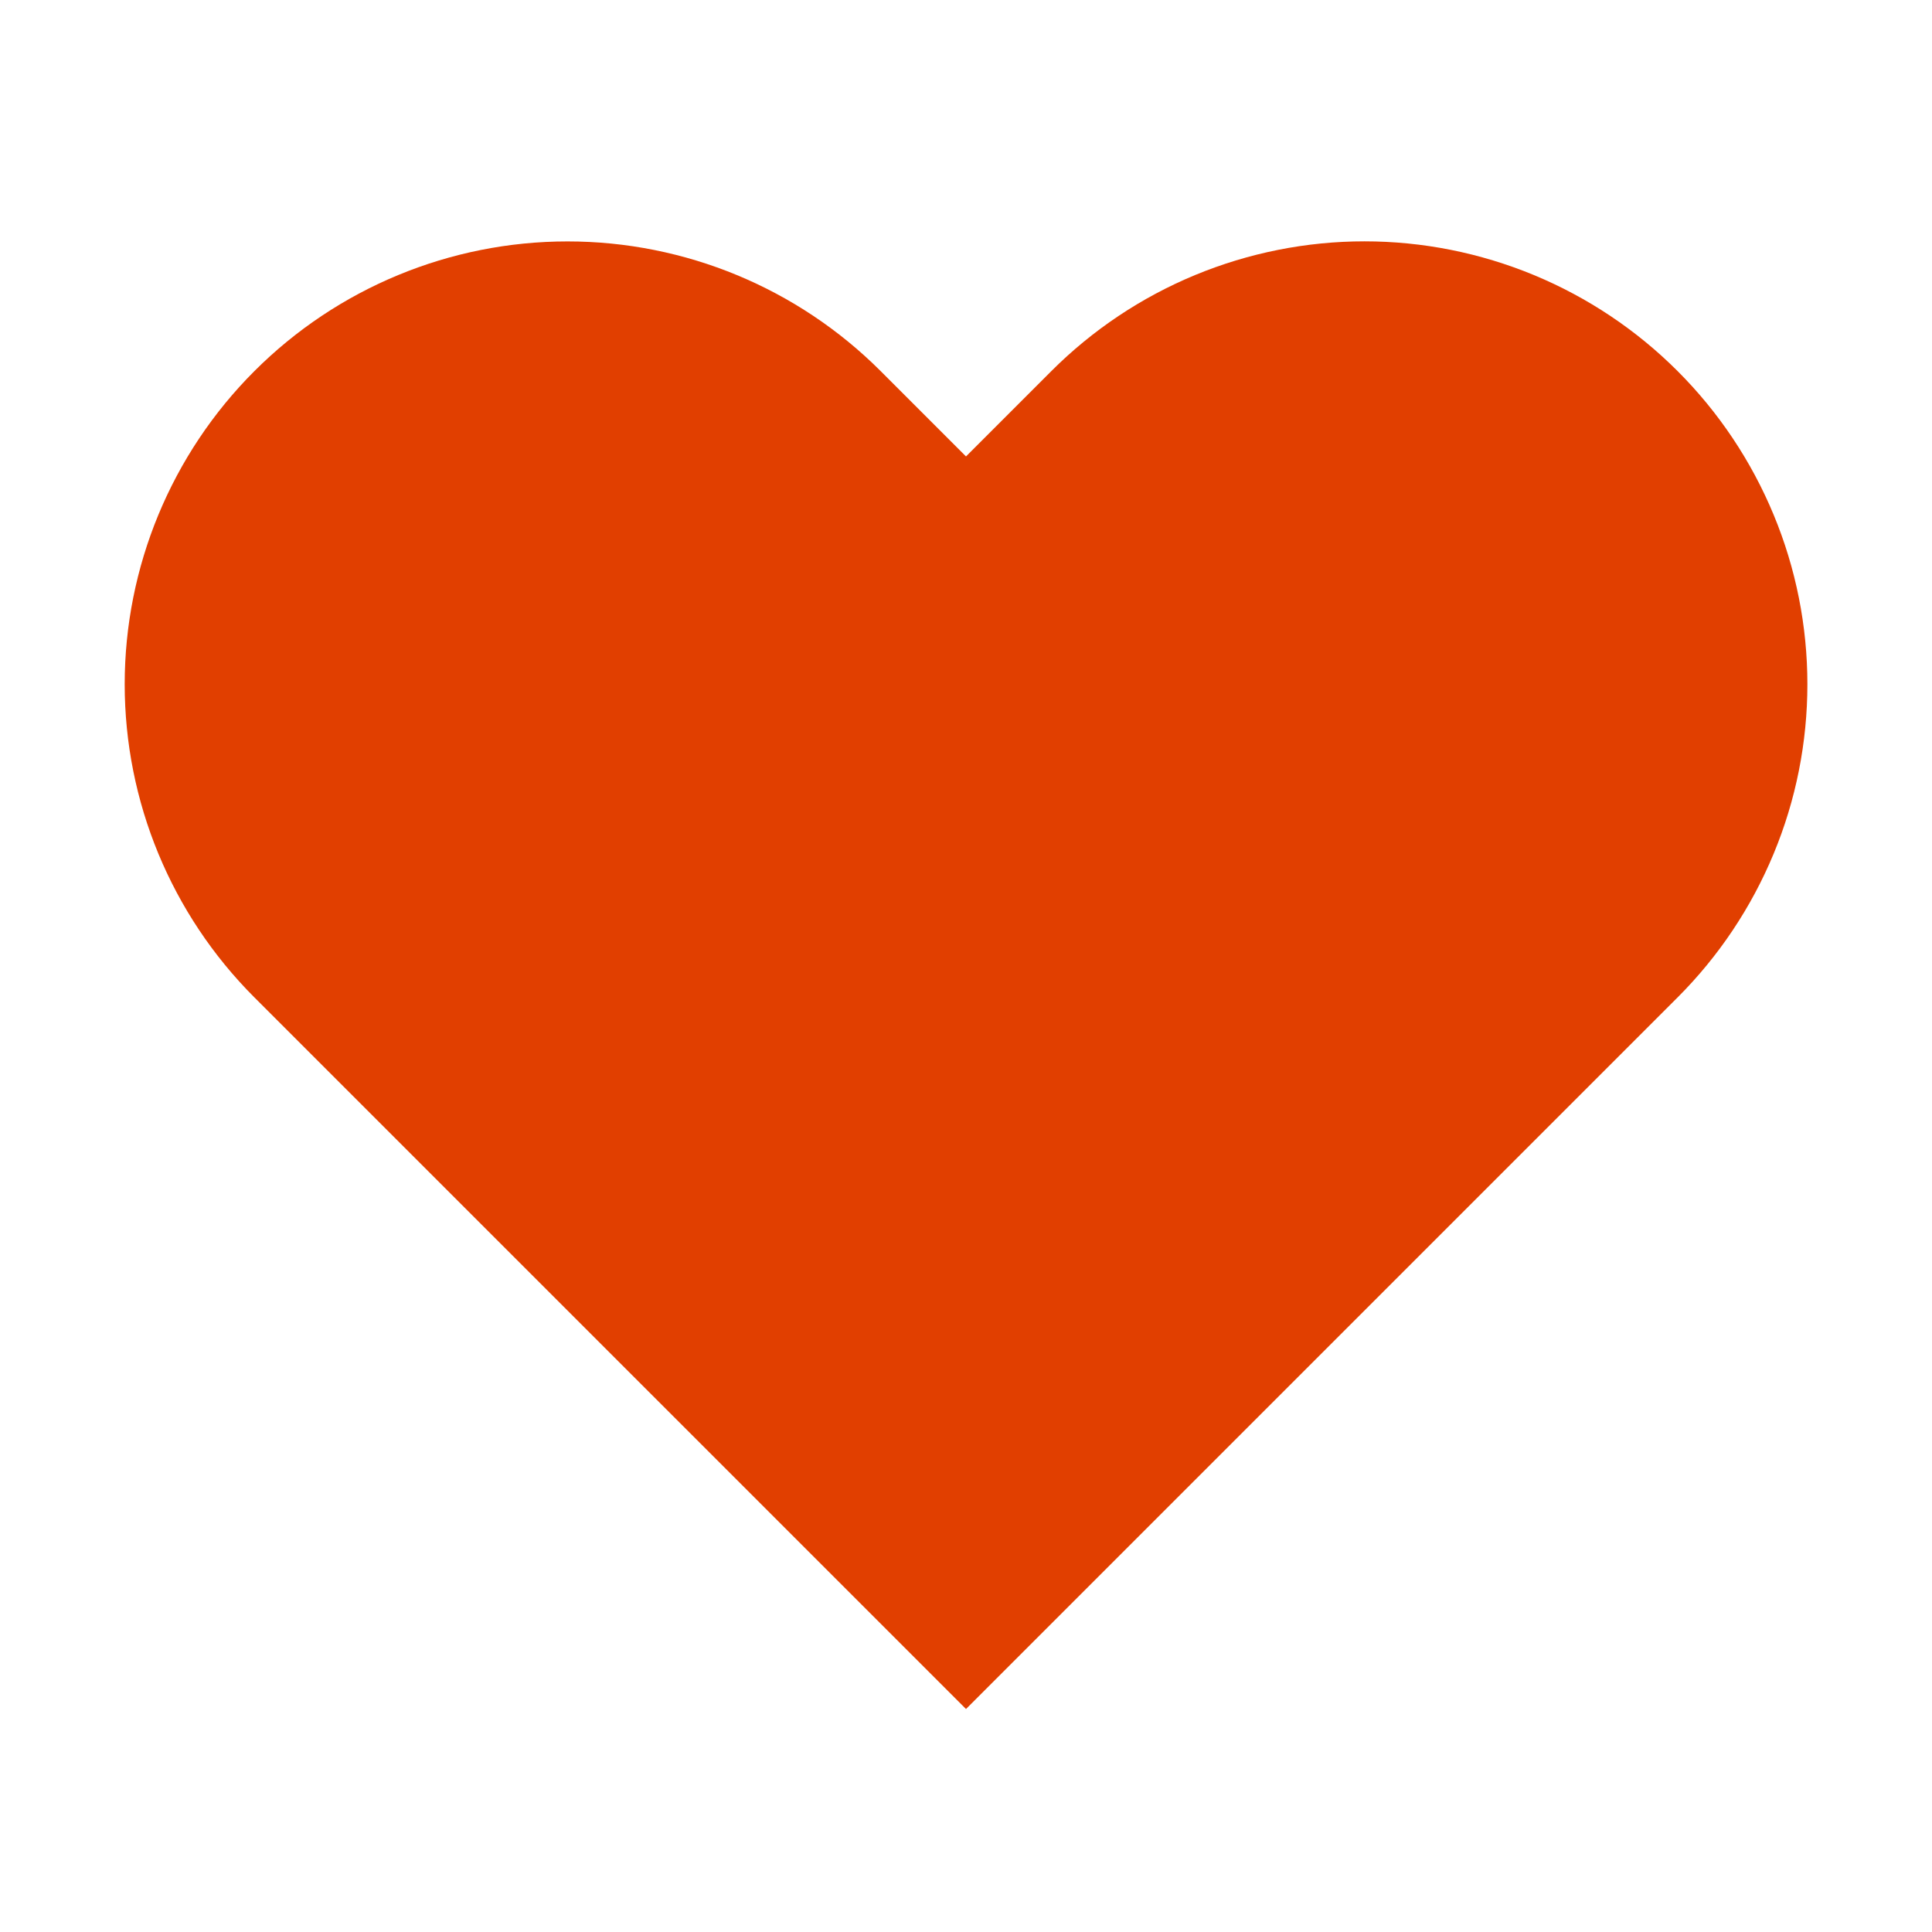
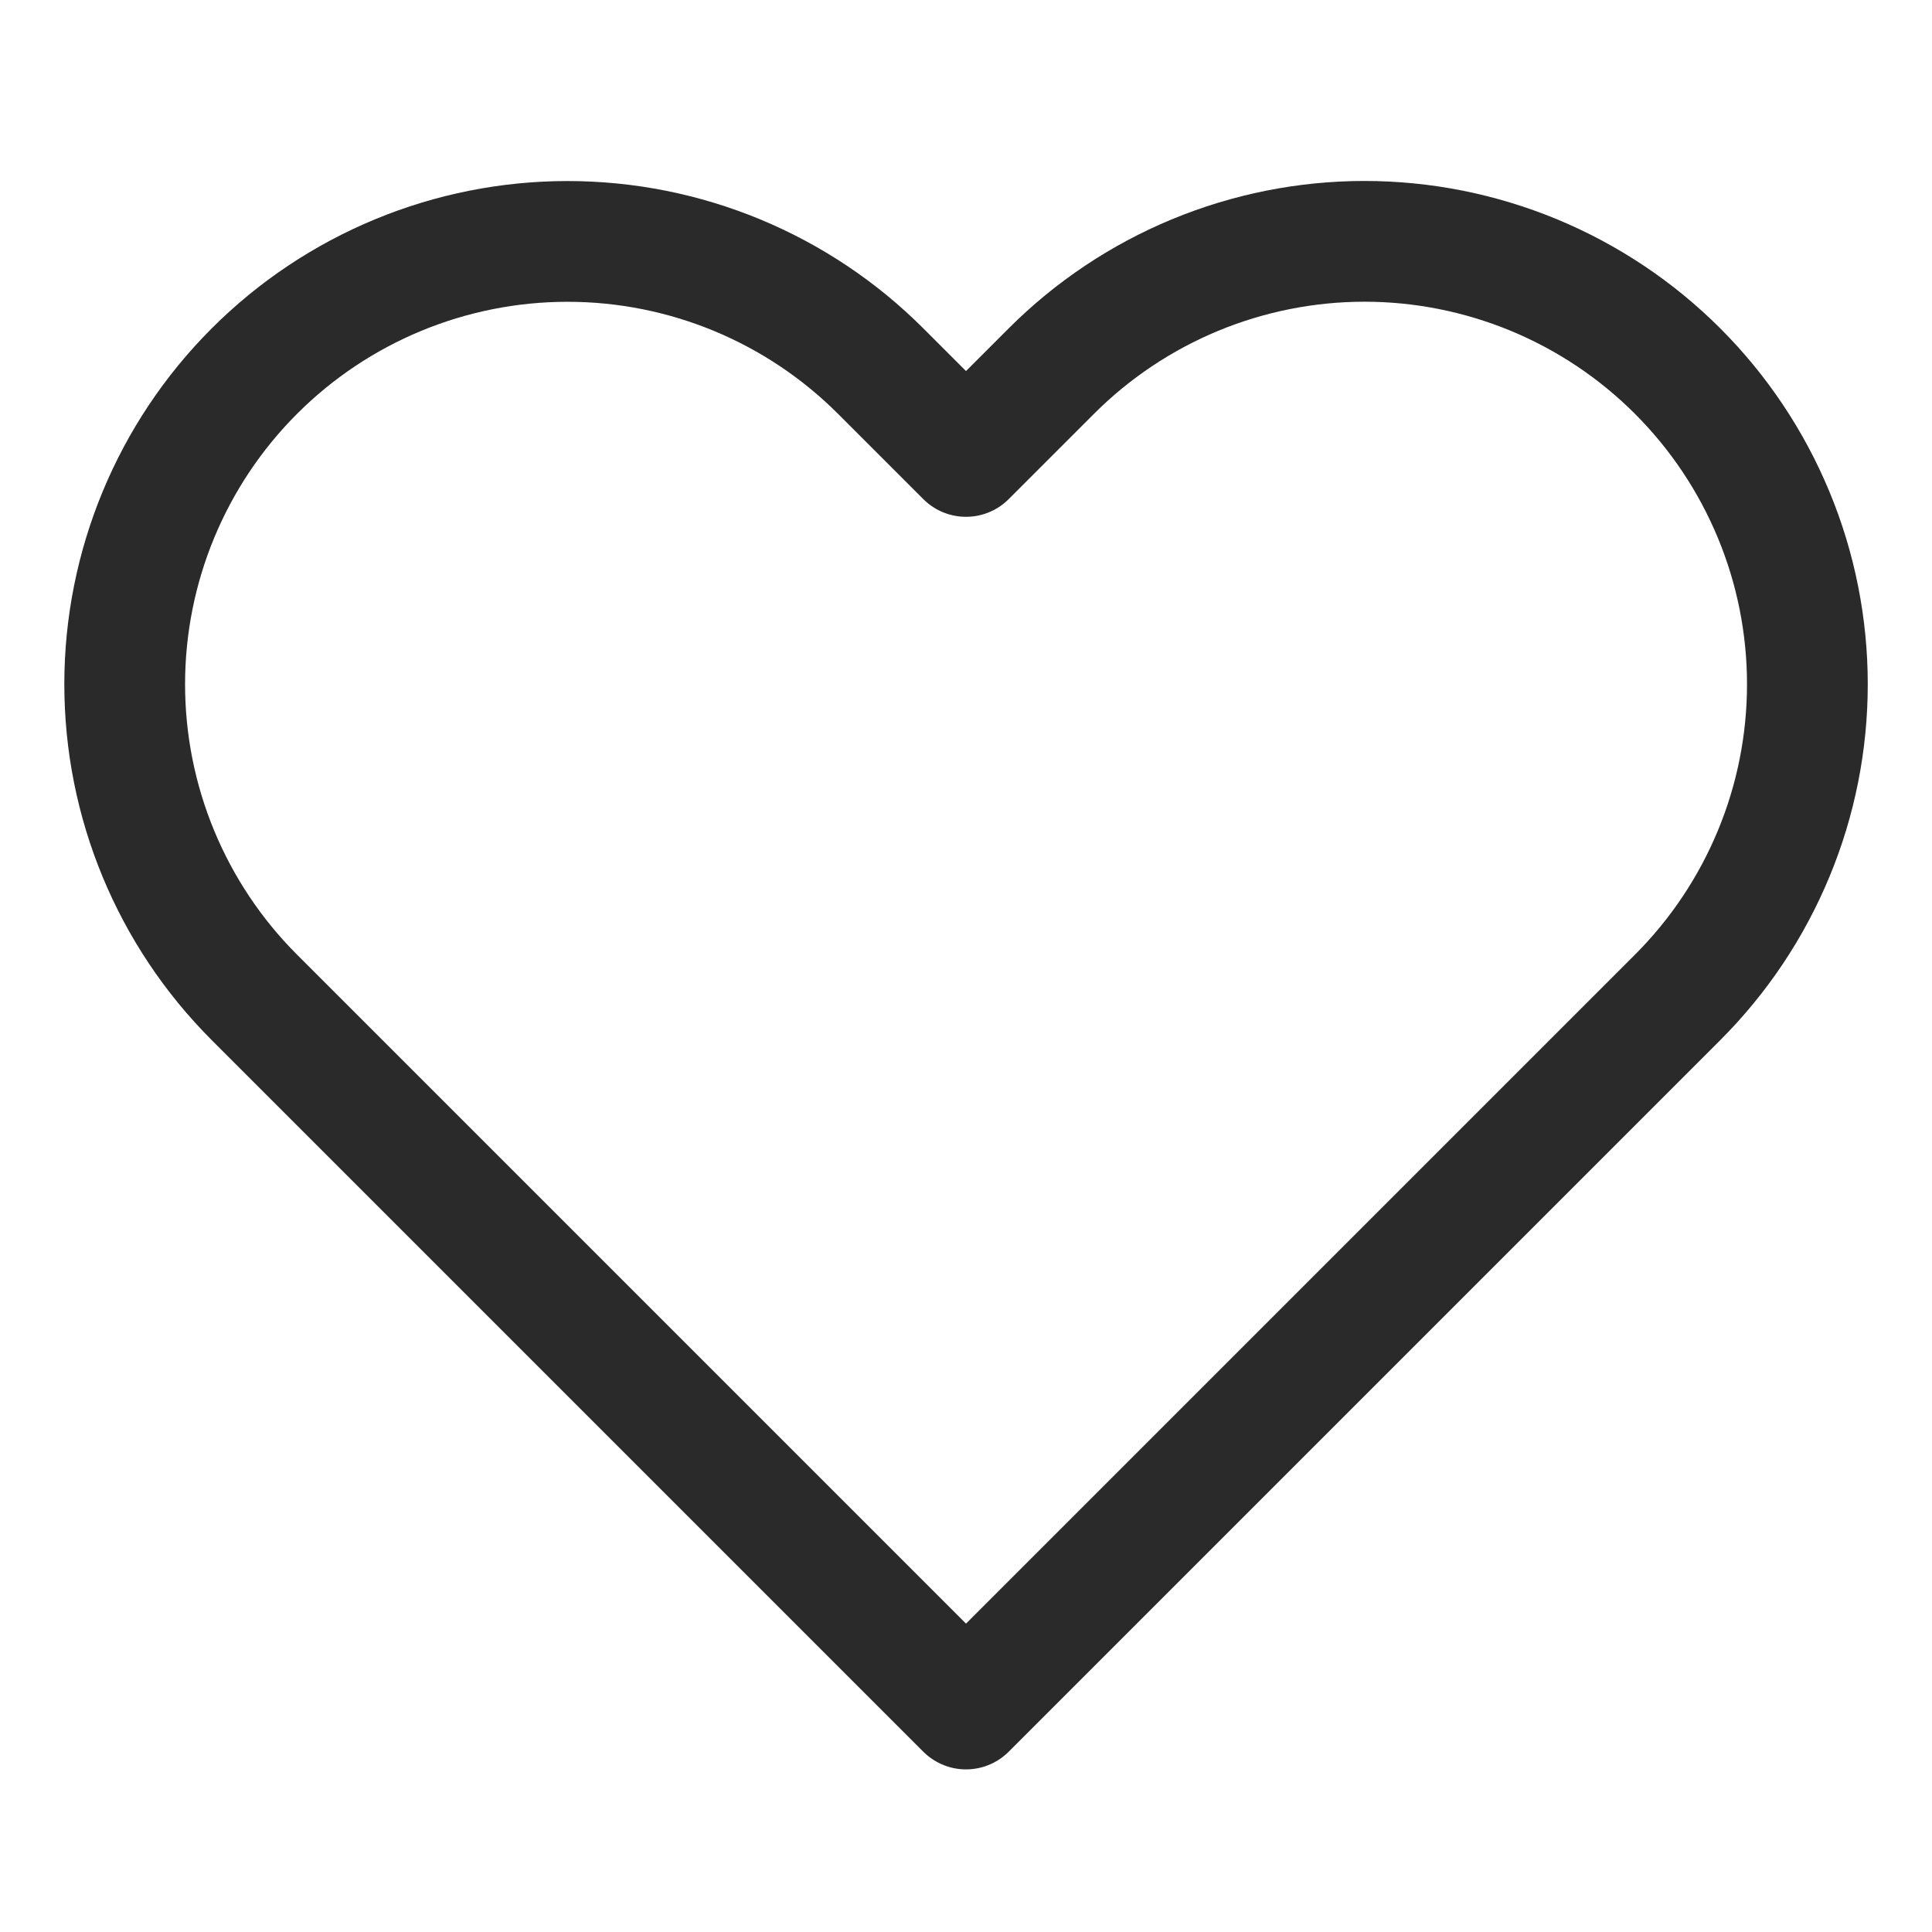
<svg xmlns="http://www.w3.org/2000/svg" width="24" height="24" viewBox="0 0 24 24" fill="none">
-   <path d="M20.84 4.61C20.329 4.099 19.723 3.694 19.055 3.417C18.388 3.141 17.673 2.998 16.95 2.998C16.228 2.998 15.512 3.141 14.845 3.417C14.177 3.694 13.571 4.099 13.06 4.61L12 5.67L10.94 4.61C9.908 3.578 8.509 2.999 7.05 2.999C5.591 2.999 4.192 3.578 3.16 4.61C2.128 5.642 1.549 7.041 1.549 8.5C1.549 9.959 2.128 11.358 3.16 12.39L4.22 13.45L12 21.23L19.78 13.45L20.84 12.39C21.351 11.879 21.756 11.273 22.033 10.605C22.31 9.938 22.452 9.222 22.452 8.5C22.452 7.778 22.31 7.062 22.033 6.395C21.756 5.727 21.351 5.121 20.84 4.61Z" fill="#E13F00" />
+   <path d="M20.84 4.61C20.329 4.099 19.723 3.694 19.055 3.417C18.388 3.141 17.673 2.998 16.95 2.998C16.228 2.998 15.512 3.141 14.845 3.417C14.177 3.694 13.571 4.099 13.06 4.61L12 5.67L10.94 4.61C9.908 3.578 8.509 2.999 7.05 2.999C5.591 2.999 4.192 3.578 3.16 4.61C2.128 5.642 1.549 7.041 1.549 8.5C1.549 9.959 2.128 11.358 3.16 12.39L4.22 13.45L12 21.23L19.78 13.45L20.84 12.39C21.351 11.879 21.756 11.273 22.033 10.605C22.31 9.938 22.452 9.222 22.452 8.5C22.452 7.778 22.31 7.062 22.033 6.395C21.756 5.727 21.351 5.121 20.84 4.61V4.61Z" stroke="#2A2A2A" stroke-width="1.5" stroke-linecap="round" stroke-linejoin="round" />
</svg>
